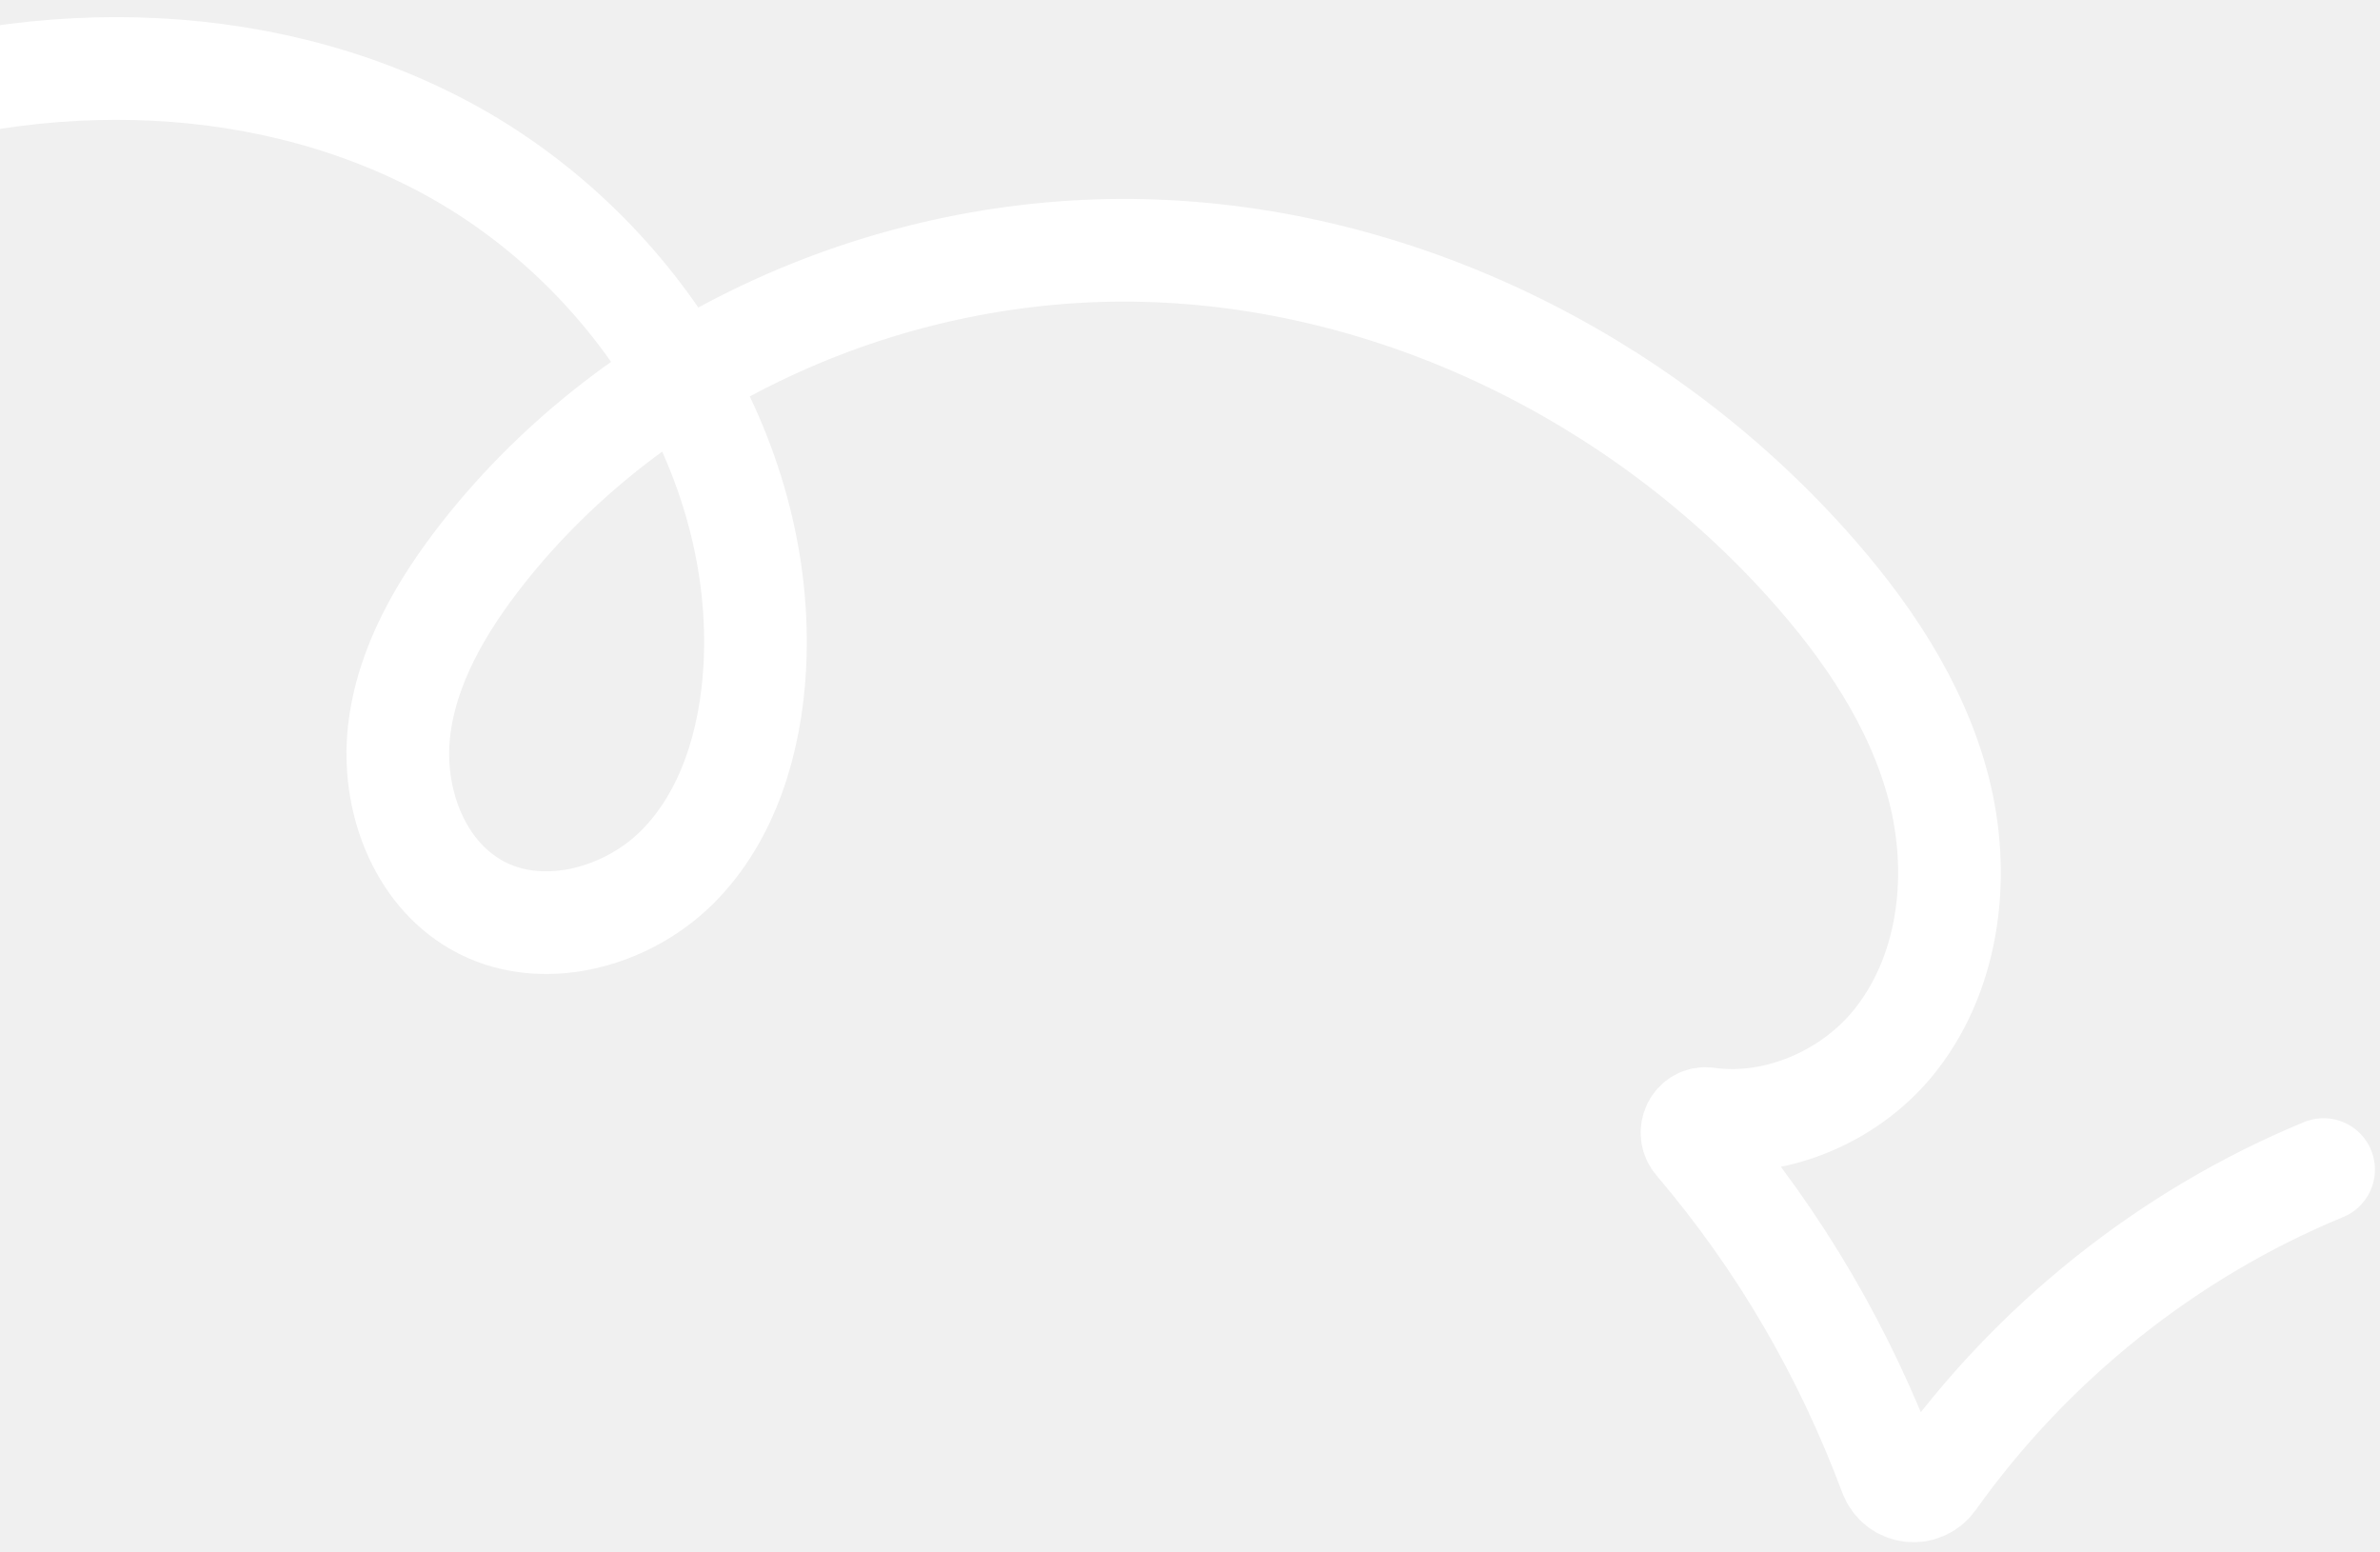
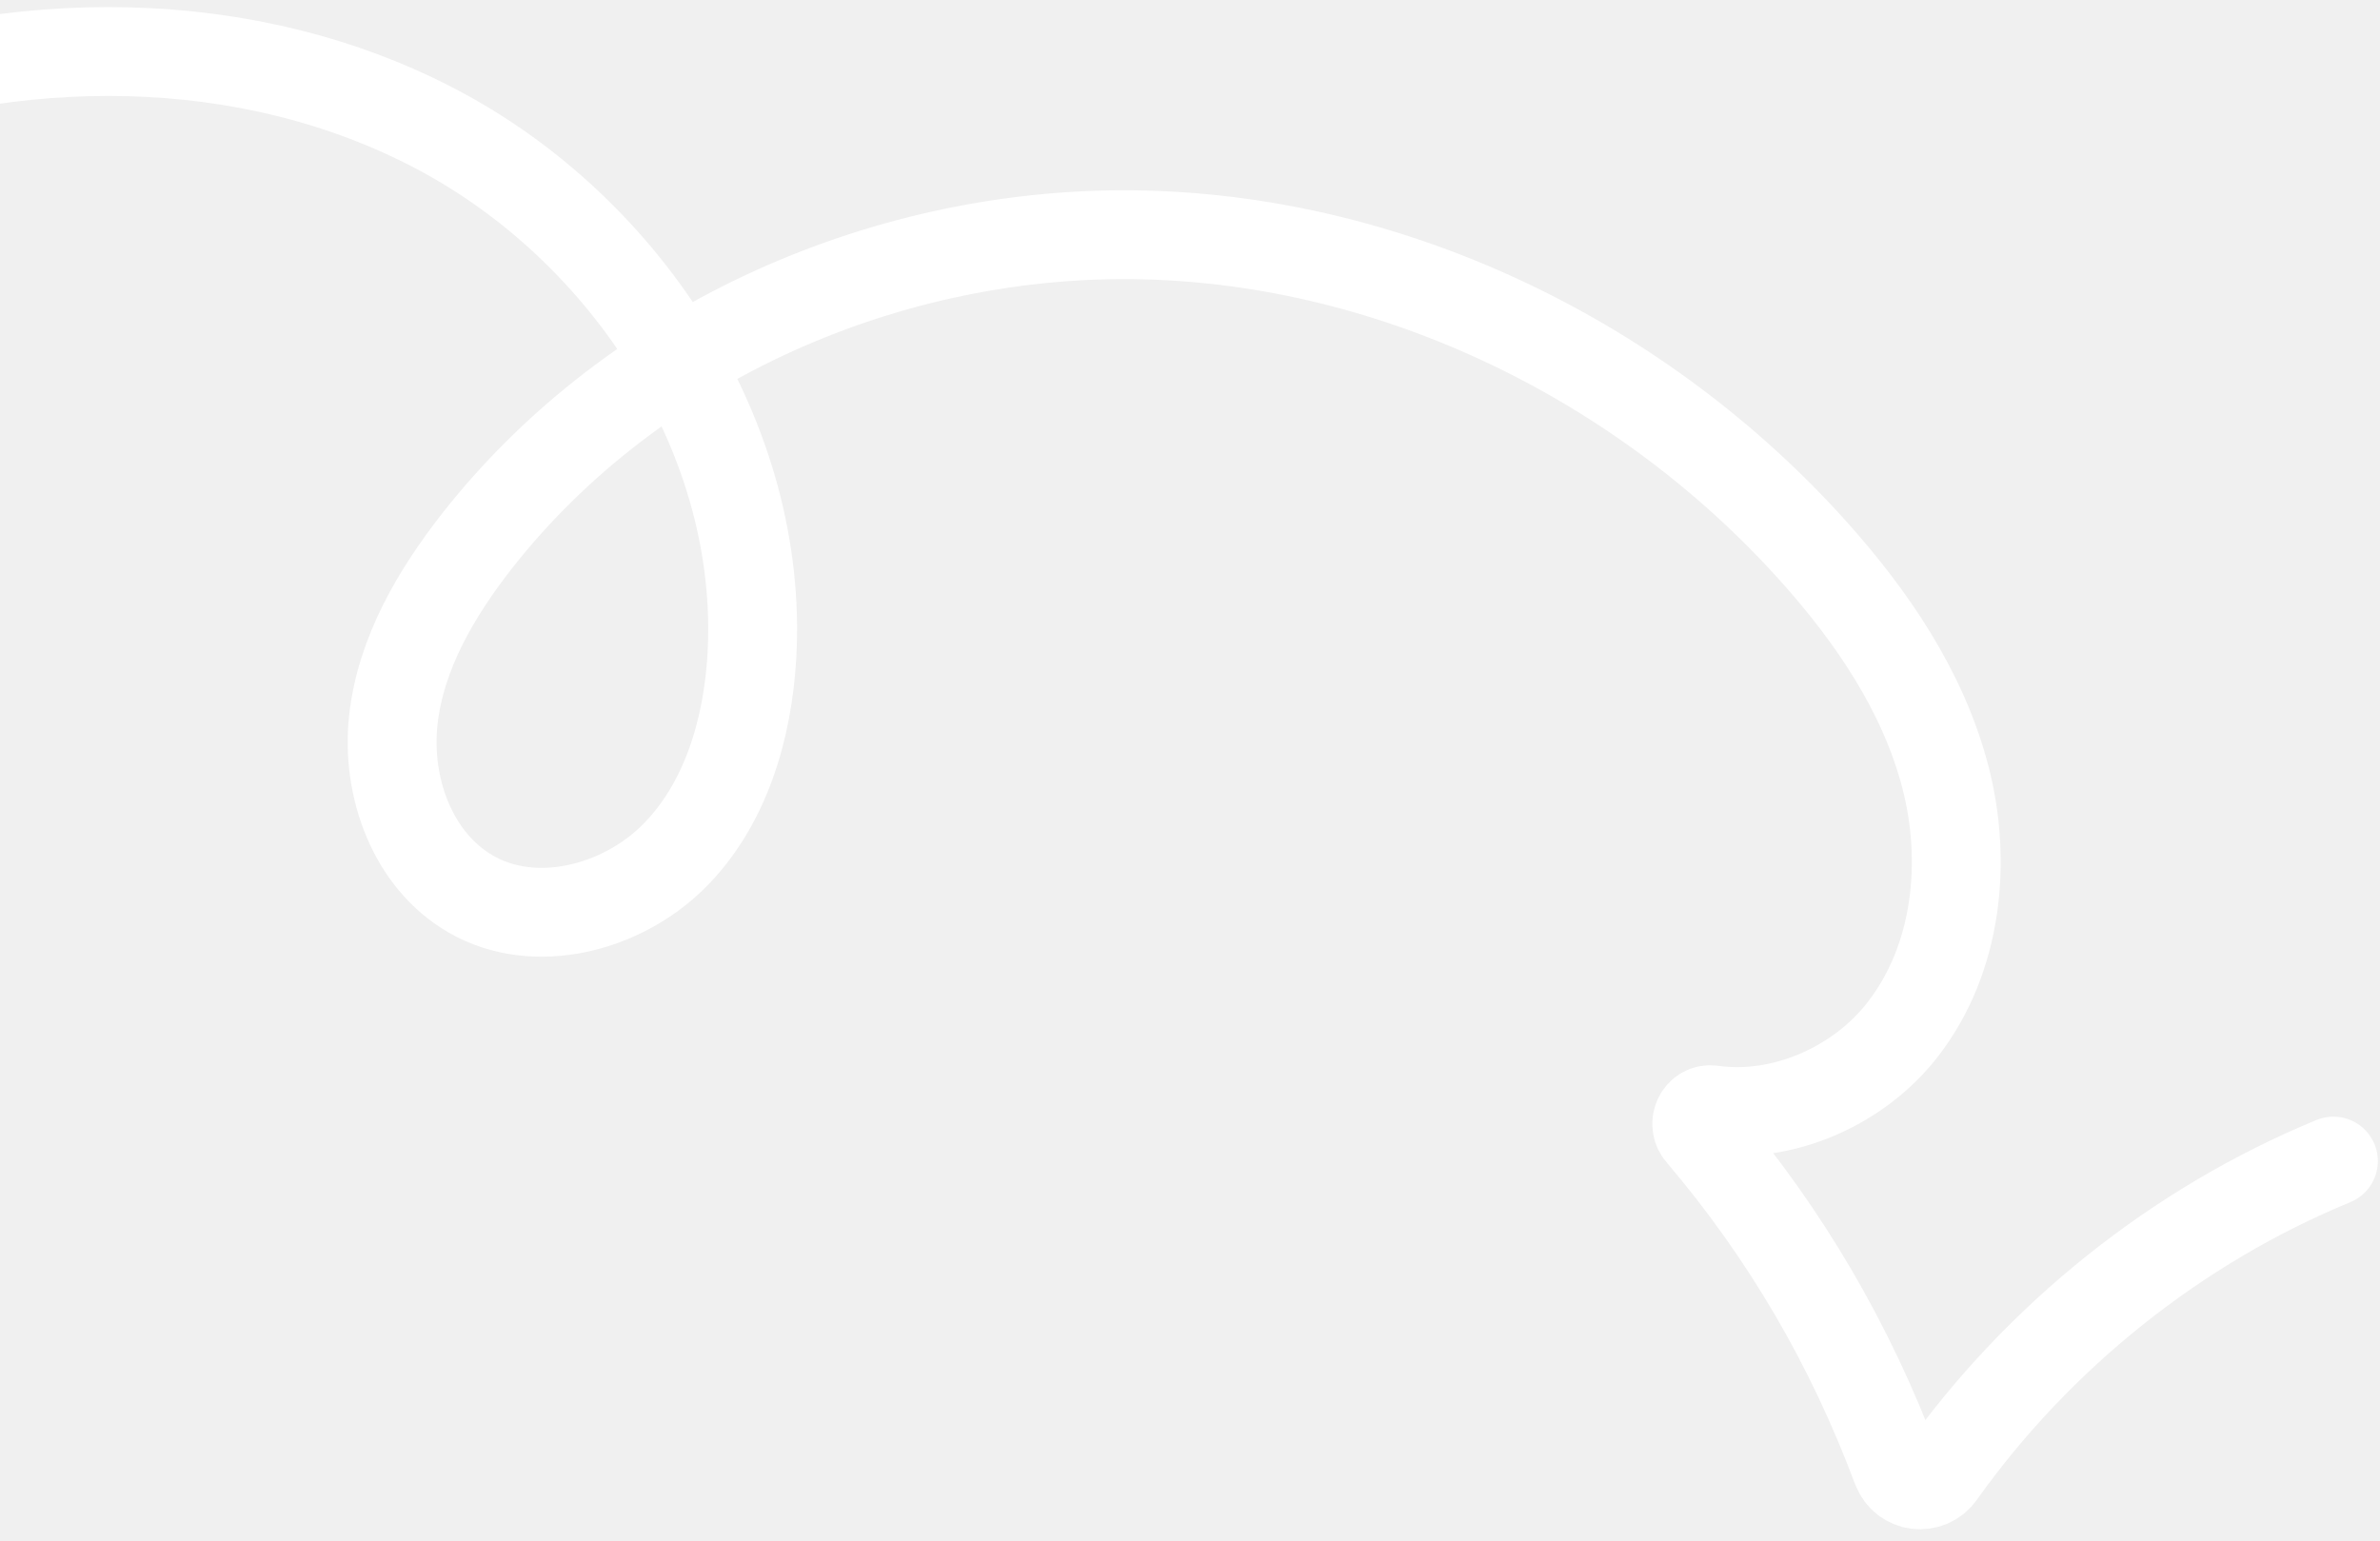
- <svg xmlns="http://www.w3.org/2000/svg" width="135" height="88" viewBox="0 0 135 88" fill="none">
-   <path d="M-14.671 40.181C-23.436 37.153 -27.979 25.534 -23.553 17.351C-20.816 12.285 -15.545 9.081 -10.158 7.014C1.17 2.675 14.419 2.617 25.135 8.295C35.851 13.974 43.481 25.767 42.811 37.881C42.578 42.016 41.326 46.296 38.385 49.208C35.444 52.12 30.581 53.373 26.999 51.305C23.708 49.412 22.223 45.277 22.631 41.521C23.039 37.764 25.048 34.357 27.378 31.387C36.201 20.176 50.644 13.857 64.884 14.207C79.152 14.556 92.984 21.37 102.506 31.97C105.826 35.668 108.709 39.89 109.961 44.695C111.213 49.5 110.631 54.945 107.602 58.876C105.127 62.108 100.817 64.001 96.857 63.448C96.129 63.331 95.692 64.234 96.187 64.787C100.992 70.437 104.632 76.697 107.224 83.628C107.631 84.705 109.029 84.88 109.699 83.948C115.232 76.173 122.977 69.971 131.801 66.331" stroke="white" stroke-width="5.824" stroke-miterlimit="10" stroke-linecap="round" />
+ <svg xmlns="http://www.w3.org/2000/svg" width="156" height="101" viewBox="0 0 156 101" fill="none">
+   <path d="M-17.672 45.658C-27.882 42.13 -33.174 28.596 -28.018 19.065C-24.829 13.163 -18.69 9.432 -12.415 7.023C0.78 1.969 16.214 1.901 28.696 8.516C41.179 15.13 50.066 28.868 49.286 42.978C49.014 47.795 47.556 52.781 44.13 56.173C40.704 59.565 35.039 61.024 30.867 58.616C27.034 56.411 25.304 51.594 25.779 47.218C26.254 42.843 28.595 38.874 31.308 35.414C41.586 22.355 58.41 14.994 74.997 15.402C91.618 15.809 107.73 23.746 118.822 36.093C122.689 40.401 126.047 45.319 127.506 50.916C128.964 56.513 128.286 62.856 124.758 67.435C121.875 71.2 116.855 73.405 112.242 72.76C111.394 72.625 110.885 73.676 111.461 74.321C117.058 80.901 121.298 88.194 124.317 96.267C124.792 97.522 126.42 97.725 127.2 96.64C133.645 87.583 142.668 80.358 152.946 76.118" stroke="white" stroke-width="5.824" stroke-miterlimit="10" stroke-linecap="round" />
</svg>
